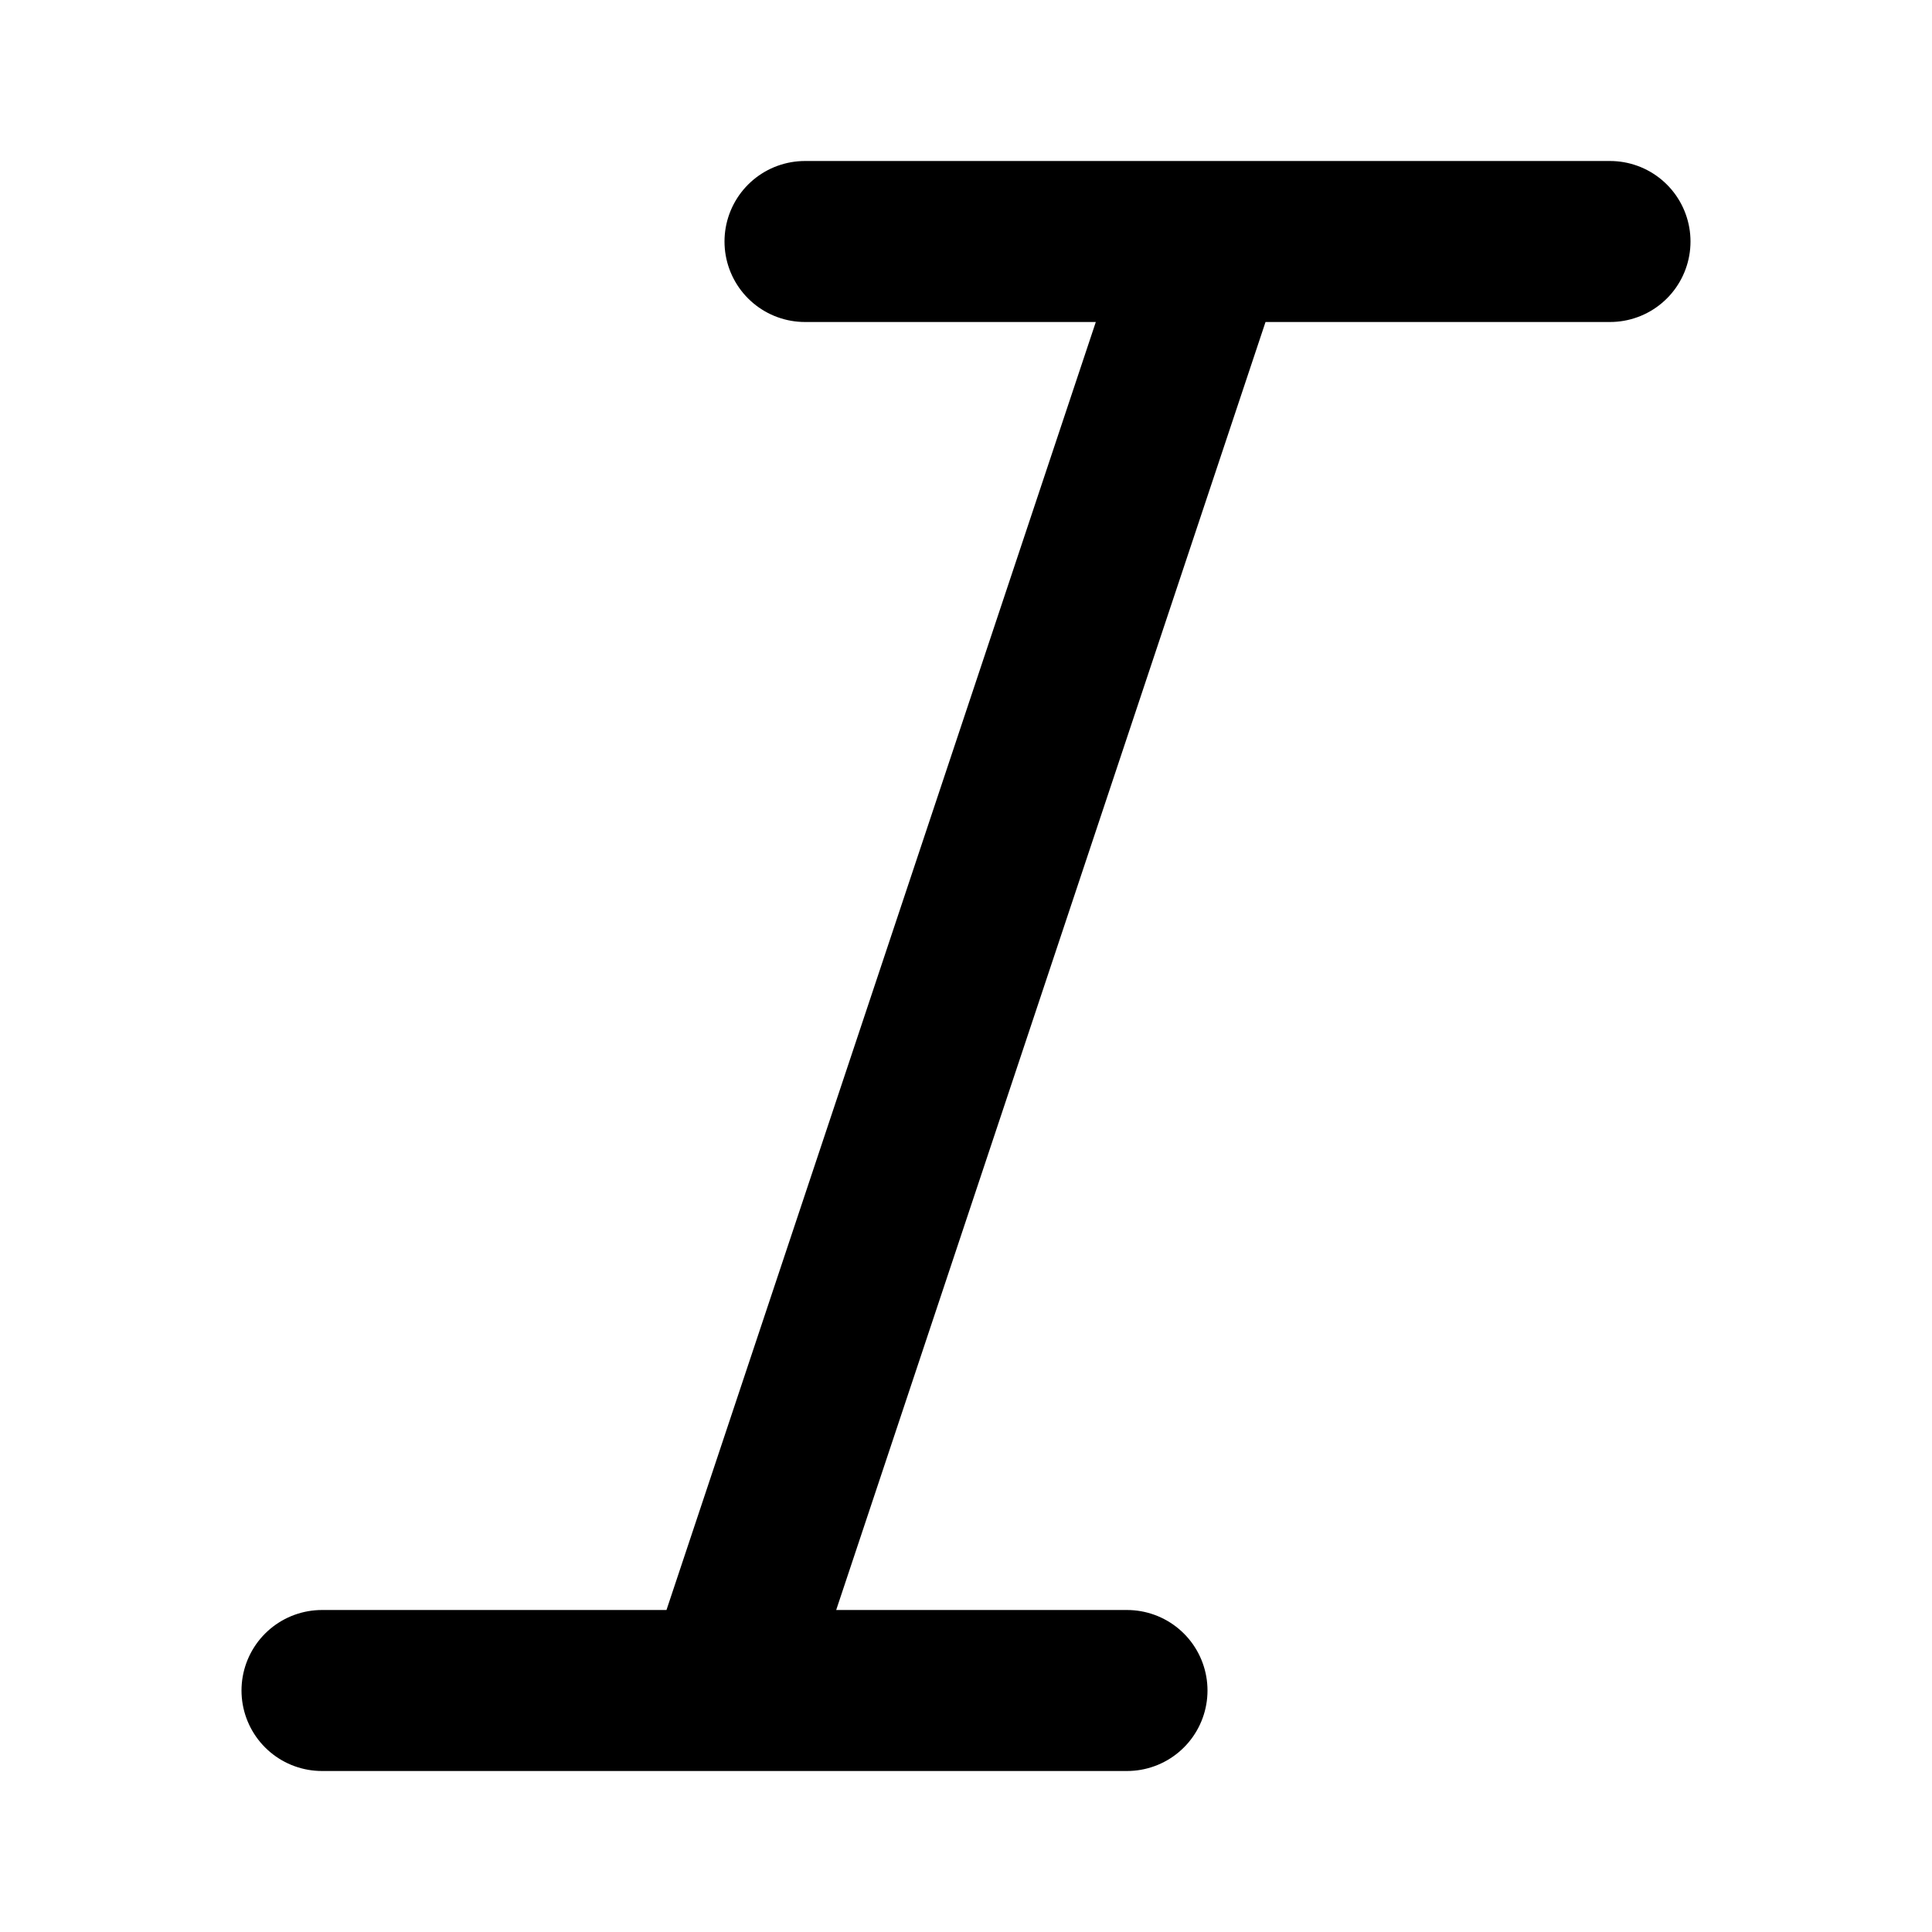
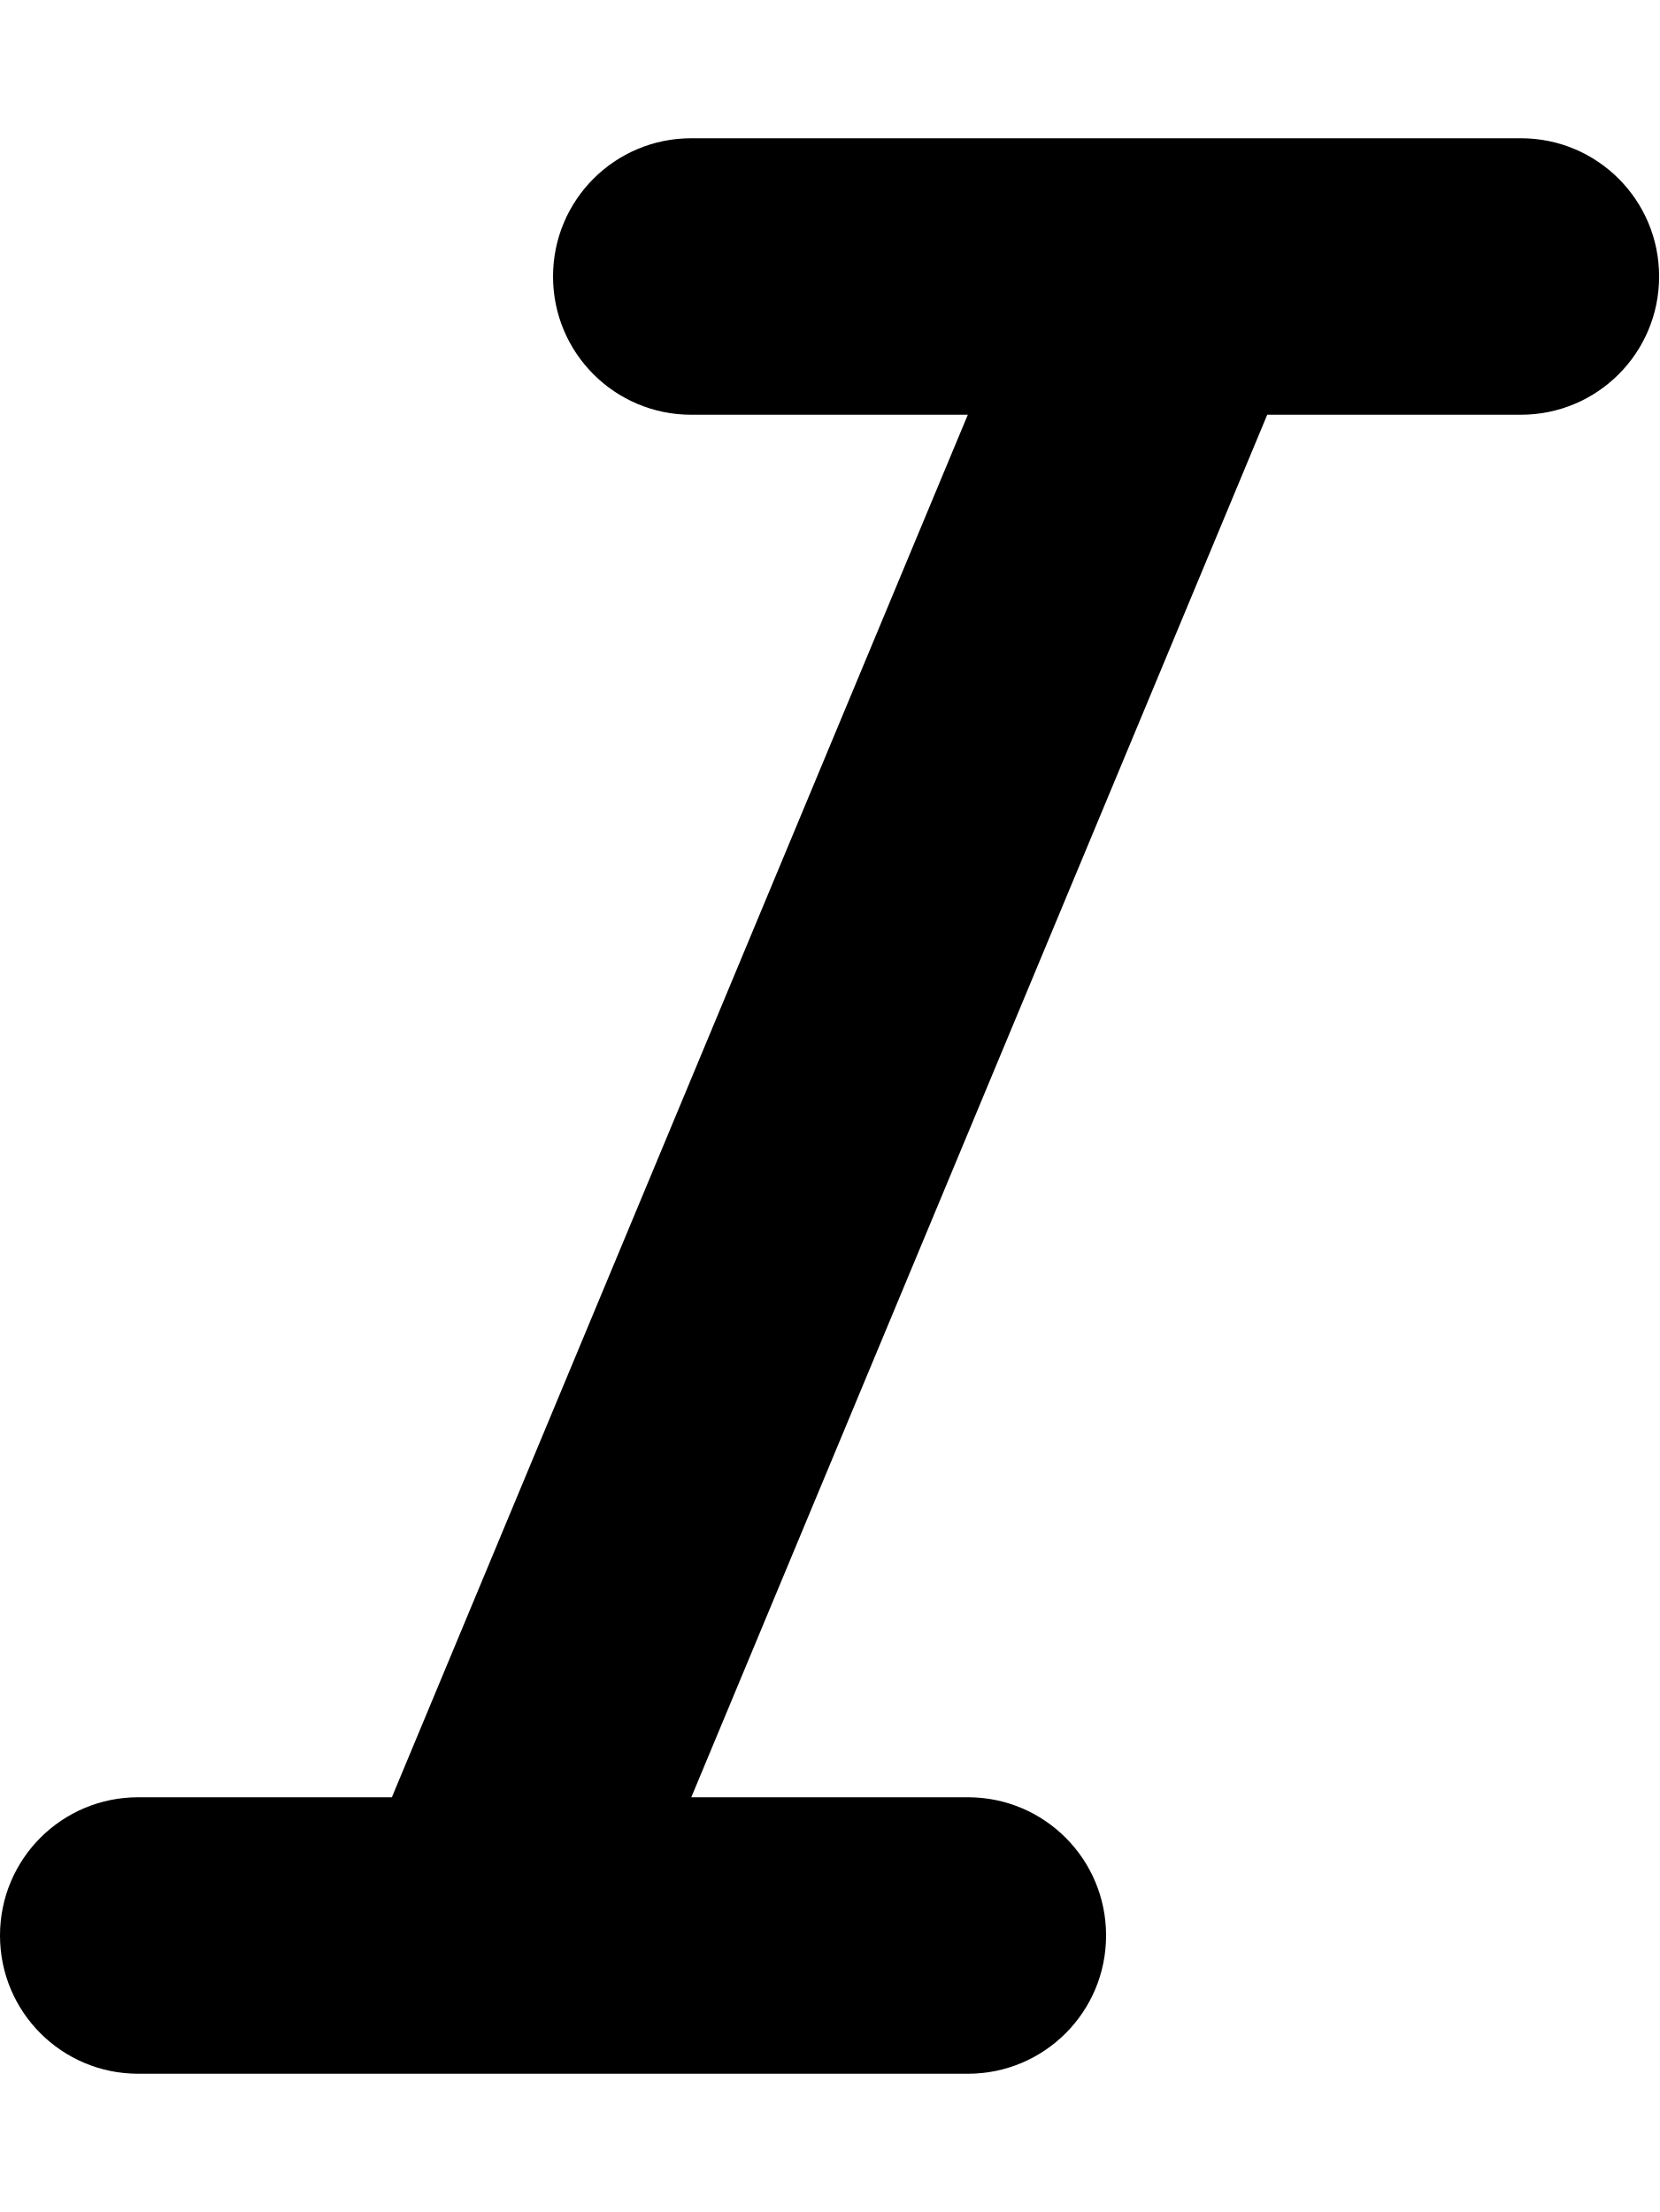
- <svg xmlns="http://www.w3.org/2000/svg" width="20px" height="20px" viewBox="0 0 24 24" fill="none">
-   <path d="M10 3H20M4 21H14M15 3L9 21" stroke="#000000" stroke-width="2" stroke-linecap="round" stroke-linejoin="round" />
+ <svg xmlns="http://www.w3.org/2000/svg" height="1.2em" viewBox="0 0 384 512">
+   <path d="M128 64c0-17.7 14.3-32 32-32H352c17.7 0 32 14.3 32 32s-14.3 32-32 32H293.3L160 416h64c17.7 0 32 14.3 32 32s-14.3 32-32 32H32c-17.7 0-32-14.3-32-32s14.3-32 32-32H90.7L224 96H160c-17.7 0-32-14.3-32-32z" />
</svg>
